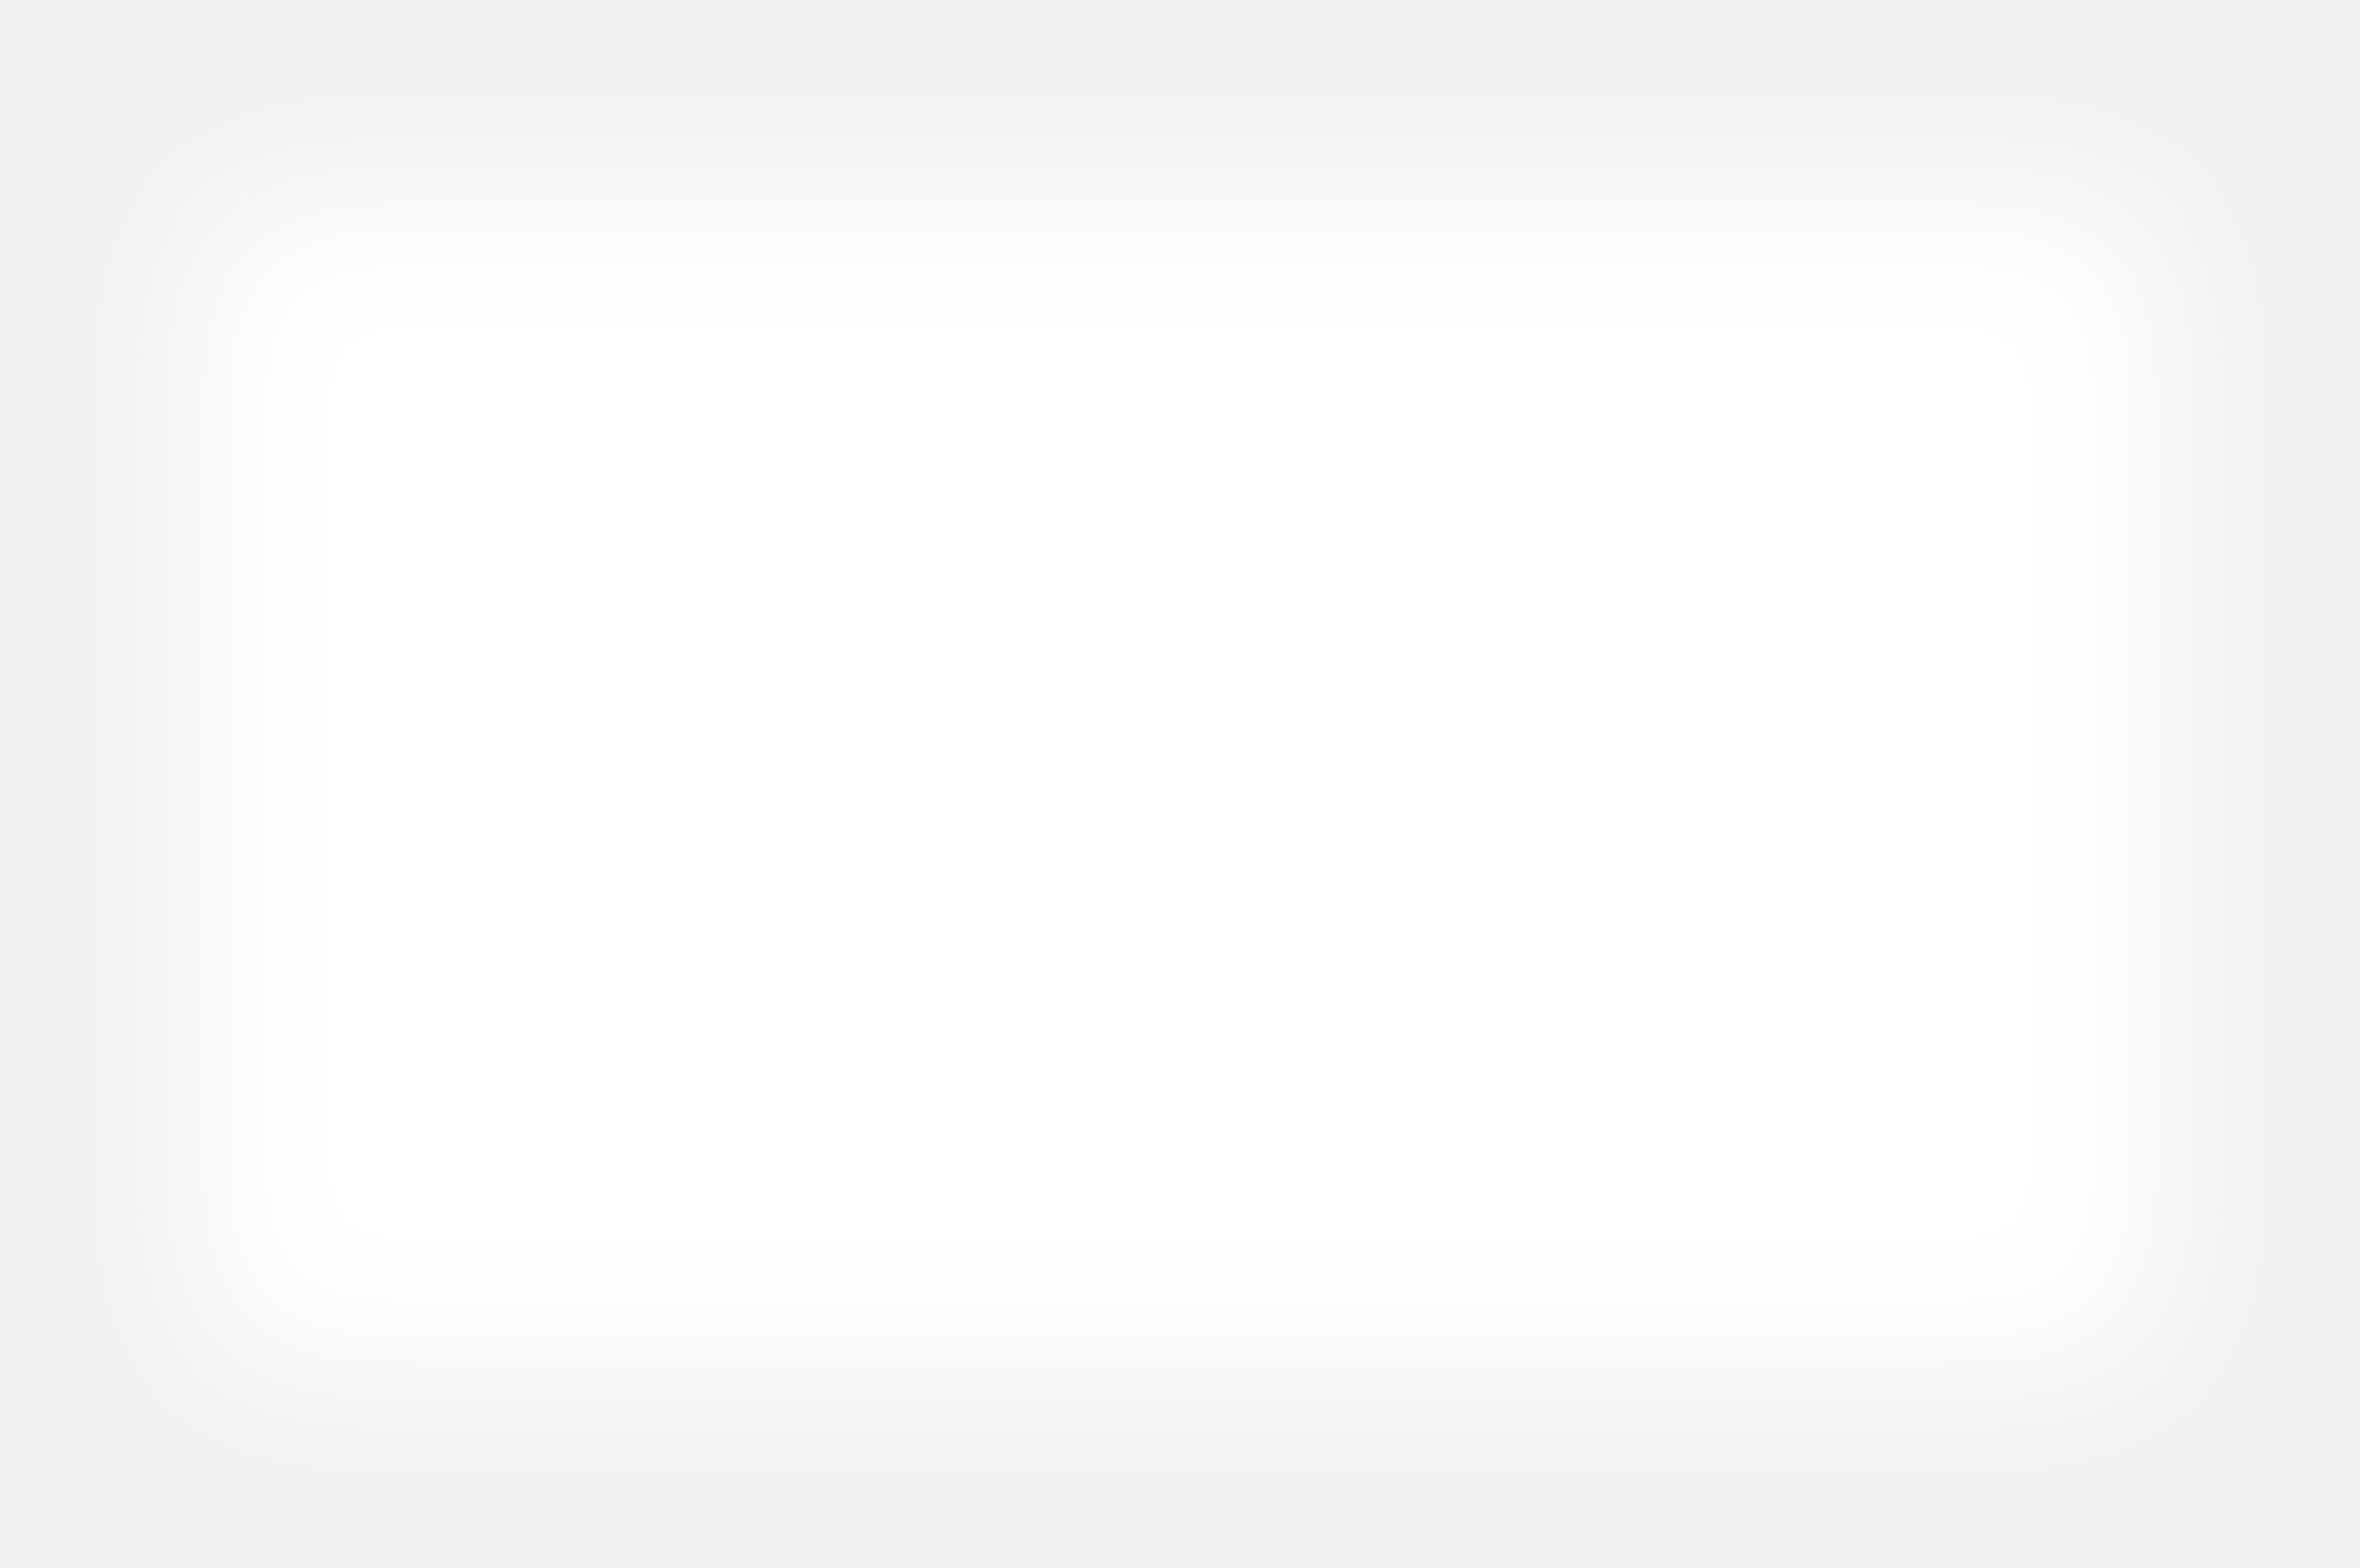
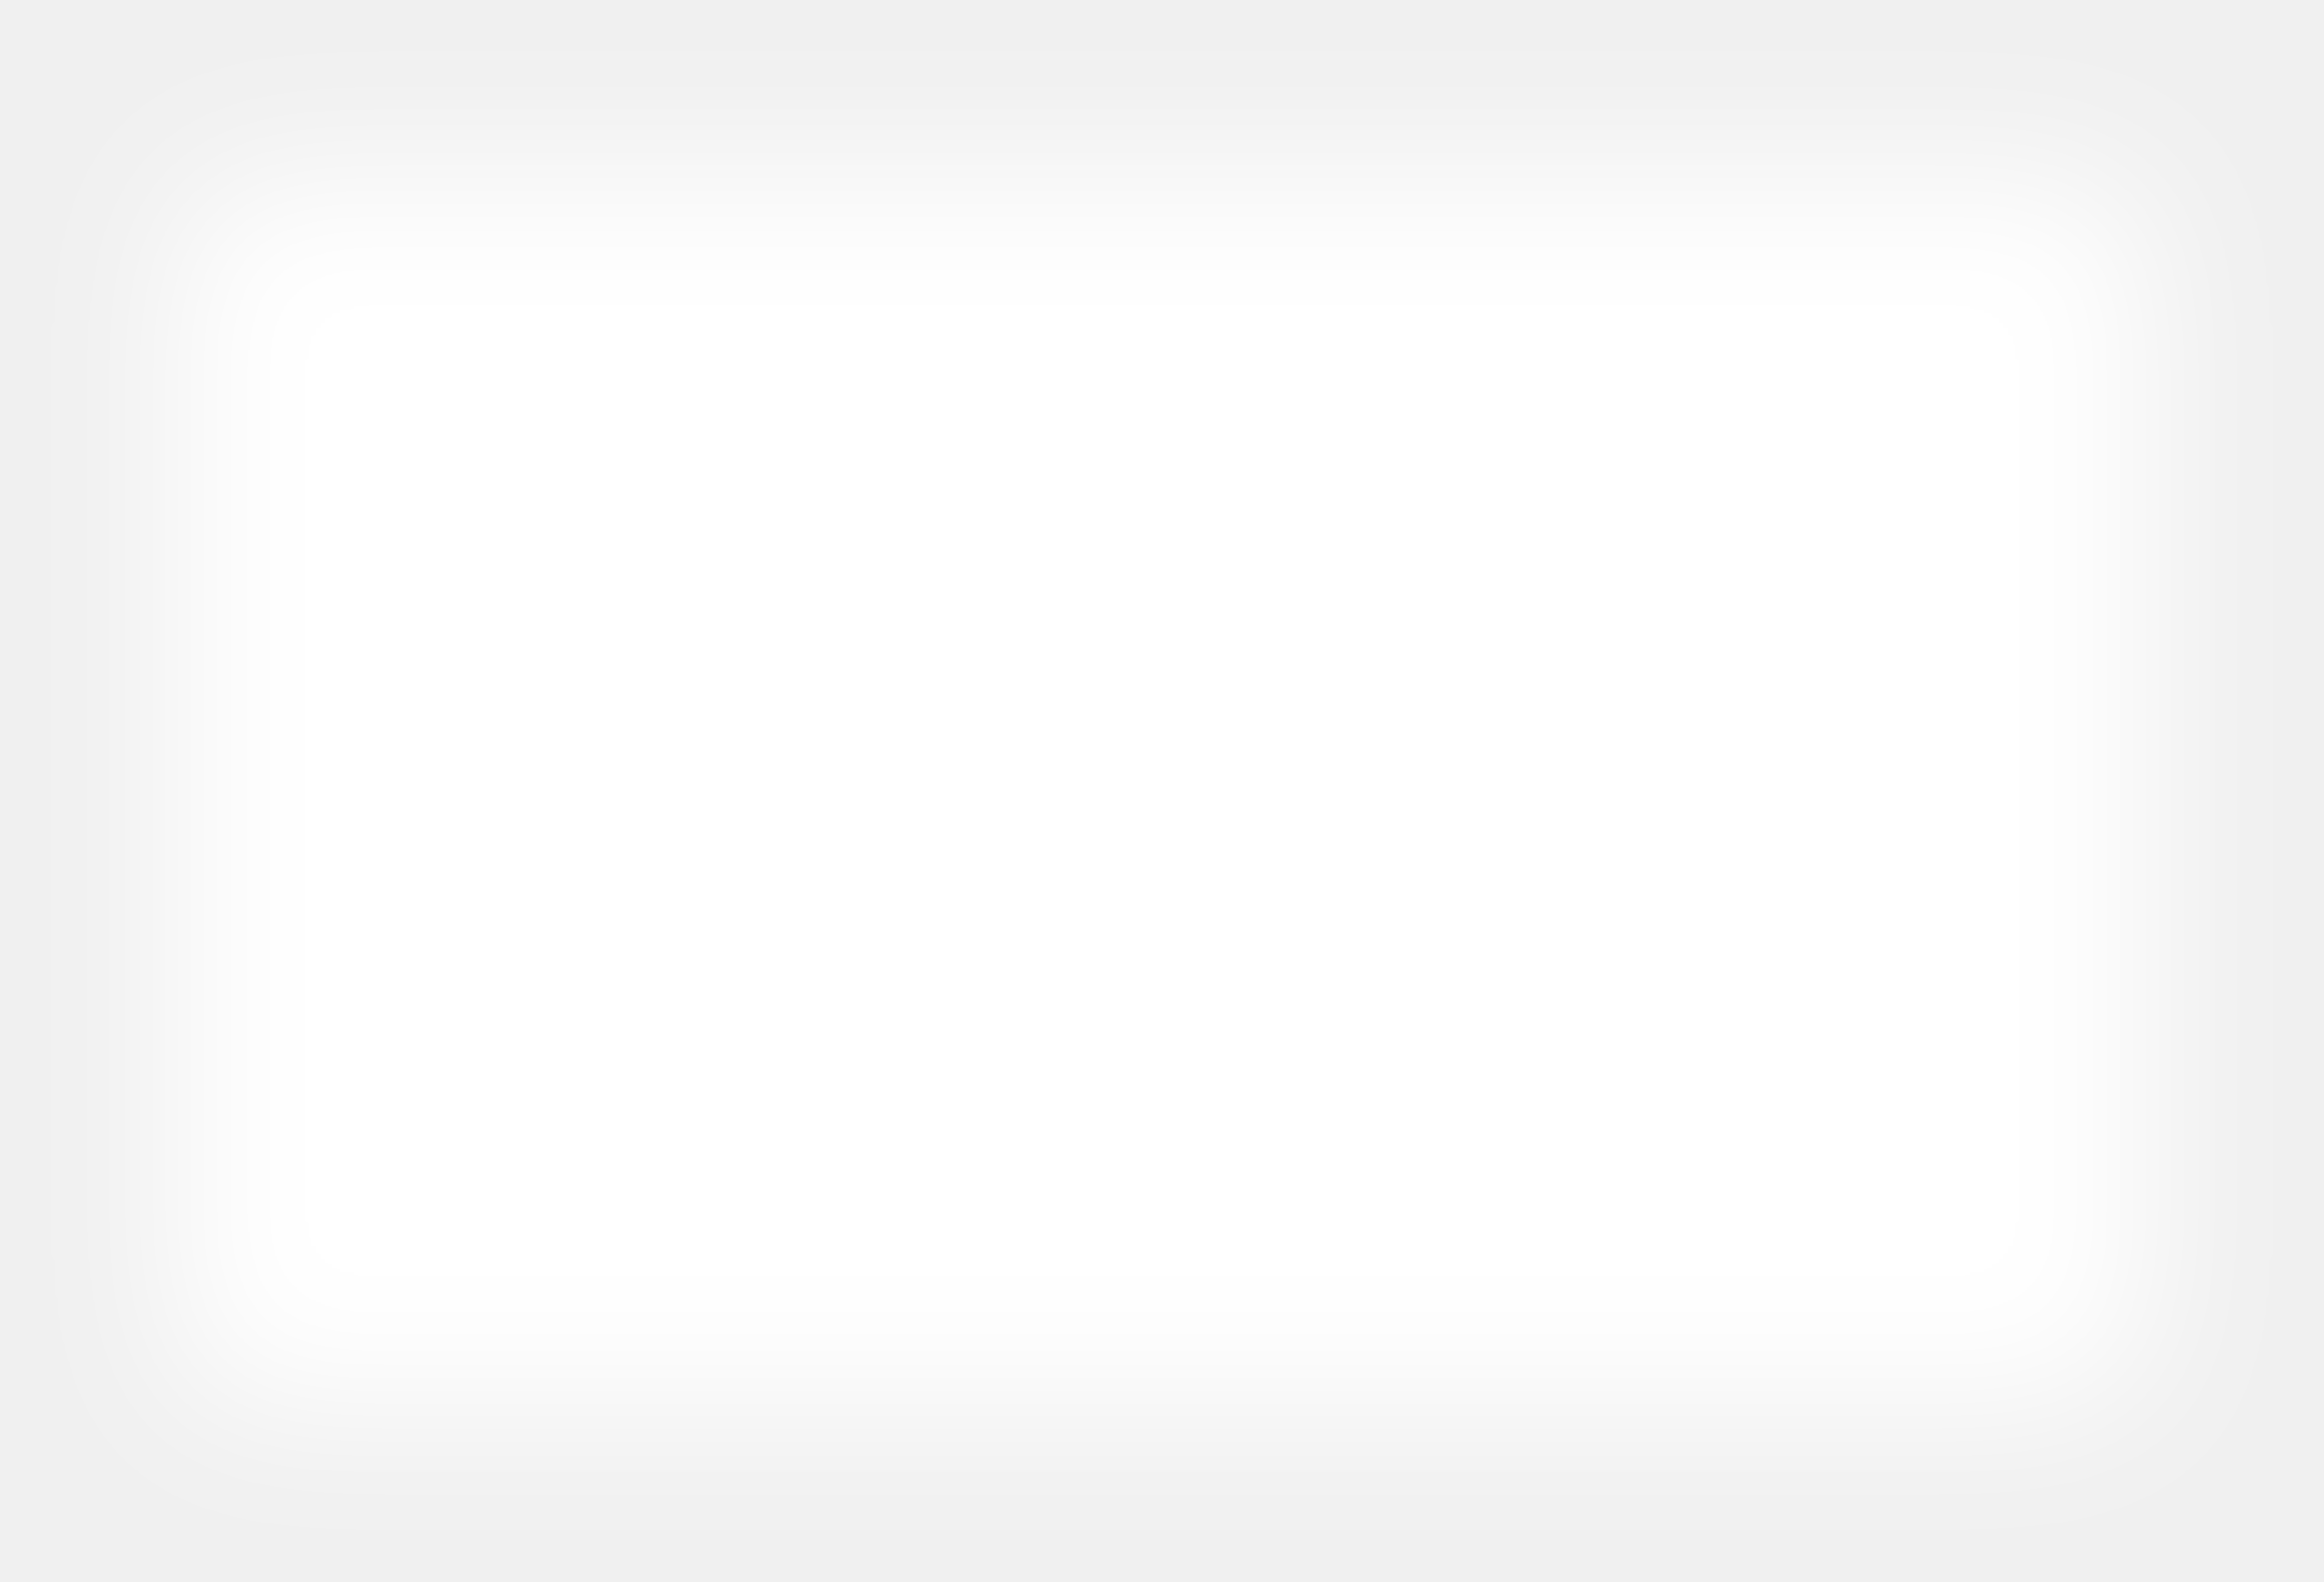
- <svg xmlns="http://www.w3.org/2000/svg" width="455.072" height="302.226" id="svg2" version="1.1">
+ <svg xmlns="http://www.w3.org/2000/svg" width="481.088" height="327.429" id="svg2" version="1.1">
  <defs id="defs4">
    <filter id="filter3772" x="-0.096" width="1.192" y="-0.16" height="1.32" color-interpolation-filters="sRGB">
      <feGaussianBlur stdDeviation="15.244" id="feGaussianBlur3774" />
    </filter>
  </defs>
-   <g id="layer1" transform="translate(17.37318,-752.8752)">
-     <rect style="fill:#ffffff;fill-opacity:1;stroke:none;filter:url(#filter3772)" id="rect3017" width="381.301" height="228.455" x="19.512" y="789.761" ry="16.938" transform="translate(4.8205567e-7,1.6357421e-6)" />
+   <g id="layer1" transform="translate(31.19432,-748.8101)">
+     <rect style="fill:#ffffff;fill-opacity:1;stroke:none;filter:url(#filter3772)" id="rect3017" width="407.317" height="253.658" x="5.691" y="785.696" ry="16.938" transform="translate(8.6401366e-7,5.1123047e-6)" />
    <text xml:space="preserve" style="font-size:13px;font-style:normal;font-weight:normal;line-height:125%;letter-spacing:0px;word-spacing:0px;fill:#000000;fill-opacity:1;stroke:none;font-family:Sans" x="209.259" y="445.37" id="text3020" transform="translate(0,452.3622)">
      <tspan id="tspan3022" x="209.259" y="445.37" />
    </text>
    <flowRoot xml:space="preserve" id="flowRoot2991" style="font-size:12px;font-style:normal;font-variant:normal;font-weight:500;font-stretch:normal;line-height:125%;letter-spacing:0px;word-spacing:0px;fill:#000000;fill-opacity:1;stroke:none;font-family:DOSEGA;-inkscape-font-specification:DOSEGA Medium">
      <flowRegion id="flowRegion2993">
        <rect id="rect2995" width="220.325" height="126.829" x="-490.244" y="-21.951" />
      </flowRegion>
      <flowPara id="flowPara2997" />
    </flowRoot>
-     <flowRoot xml:space="preserve" id="flowRoot2999" style="font-size:12px;font-style:normal;font-variant:normal;font-weight:500;font-stretch:normal;line-height:125%;letter-spacing:0px;word-spacing:0px;fill:#000000;fill-opacity:1;stroke:none;font-family:DOSEGA;-inkscape-font-specification:DOSEGA Medium" transform="translate(462.0059,850.1147)">
+     <flowRoot xml:space="preserve" id="flowRoot2999" style="font-size:12px;font-style:normal;font-variant:normal;font-weight:500;font-stretch:normal;line-height:125%;letter-spacing:0px;word-spacing:0px;fill:#000000;fill-opacity:1;stroke:none;font-family:DOSEGA;-inkscape-font-specification:DOSEGA Medium" transform="translate(460.3804,849.9013)">
      <flowRegion id="flowRegion3001">
-         <rect id="rect3003" width="331.707" height="177.236" x="-417.886" y="-34.959" />
+         <rect id="rect3003" width="333.333" height="195.935" x="-417.886" y="-34.959" />
      </flowRegion>
      <flowPara id="flowPara3005" style="font-size:14px;font-style:normal;font-variant:normal;font-weight:normal;font-stretch:normal;text-align:justify;text-anchor:start;font-family:Sans;-inkscape-font-specification:Sans">Use arrow keys to push objects into their target positions. Once all objects are on targets, the level is completed, and new levels will be unlocked.</flowPara>
      <flowPara id="flowPara3007" style="font-size:14px;font-style:normal;font-variant:normal;font-weight:normal;font-stretch:normal;text-align:justify;text-anchor:start;font-family:Sans;-inkscape-font-specification:Sans" />
      <flowPara id="flowPara3009" style="font-size:14px;font-style:normal;font-variant:normal;font-weight:normal;font-stretch:normal;text-align:justify;text-anchor:start;font-family:Sans;-inkscape-font-specification:Sans">Backspace - undo last move</flowPara>
      <flowPara style="font-size:14px;font-style:normal;font-variant:normal;font-weight:normal;font-stretch:normal;text-align:justify;text-anchor:start;font-family:Sans;-inkscape-font-specification:Sans" id="flowPara2999">R - restart the ongoing level</flowPara>
      <flowPara style="font-size:14px;font-style:normal;font-variant:normal;font-weight:normal;font-stretch:normal;text-align:justify;text-anchor:start;font-family:Sans;-inkscape-font-specification:Sans" id="flowPara3001">S - replay the solution (if available)</flowPara>
      <flowPara style="font-size:14px;font-style:normal;font-variant:normal;font-weight:normal;font-stretch:normal;text-align:justify;text-anchor:start;font-family:Sans;-inkscape-font-specification:Sans" id="flowPara3000">F1 - display this help screen</flowPara>
-       <flowPara style="font-size:14px;font-style:normal;font-variant:normal;font-weight:normal;font-stretch:normal;text-align:justify;text-anchor:start;font-family:Sans;-inkscape-font-specification:Sans" id="flowPara3002">F5 - copy the solution to clipboard (if available)</flowPara>
+       <flowPara style="font-size:14px;font-style:normal;font-variant:normal;font-weight:normal;font-stretch:normal;text-align:justify;text-anchor:start;font-family:Sans;-inkscape-font-specification:Sans" id="flowPara3002">F5 - dump the level to clipboard (with solution)</flowPara>
+       <flowPara style="font-size:14px;font-style:normal;font-variant:normal;font-weight:normal;font-stretch:normal;text-align:justify;text-anchor:start;font-family:Sans;-inkscape-font-specification:Sans" id="flowPara3003">F9 - write current state of the level to clipboard</flowPara>
    </flowRoot>
  </g>
</svg>
